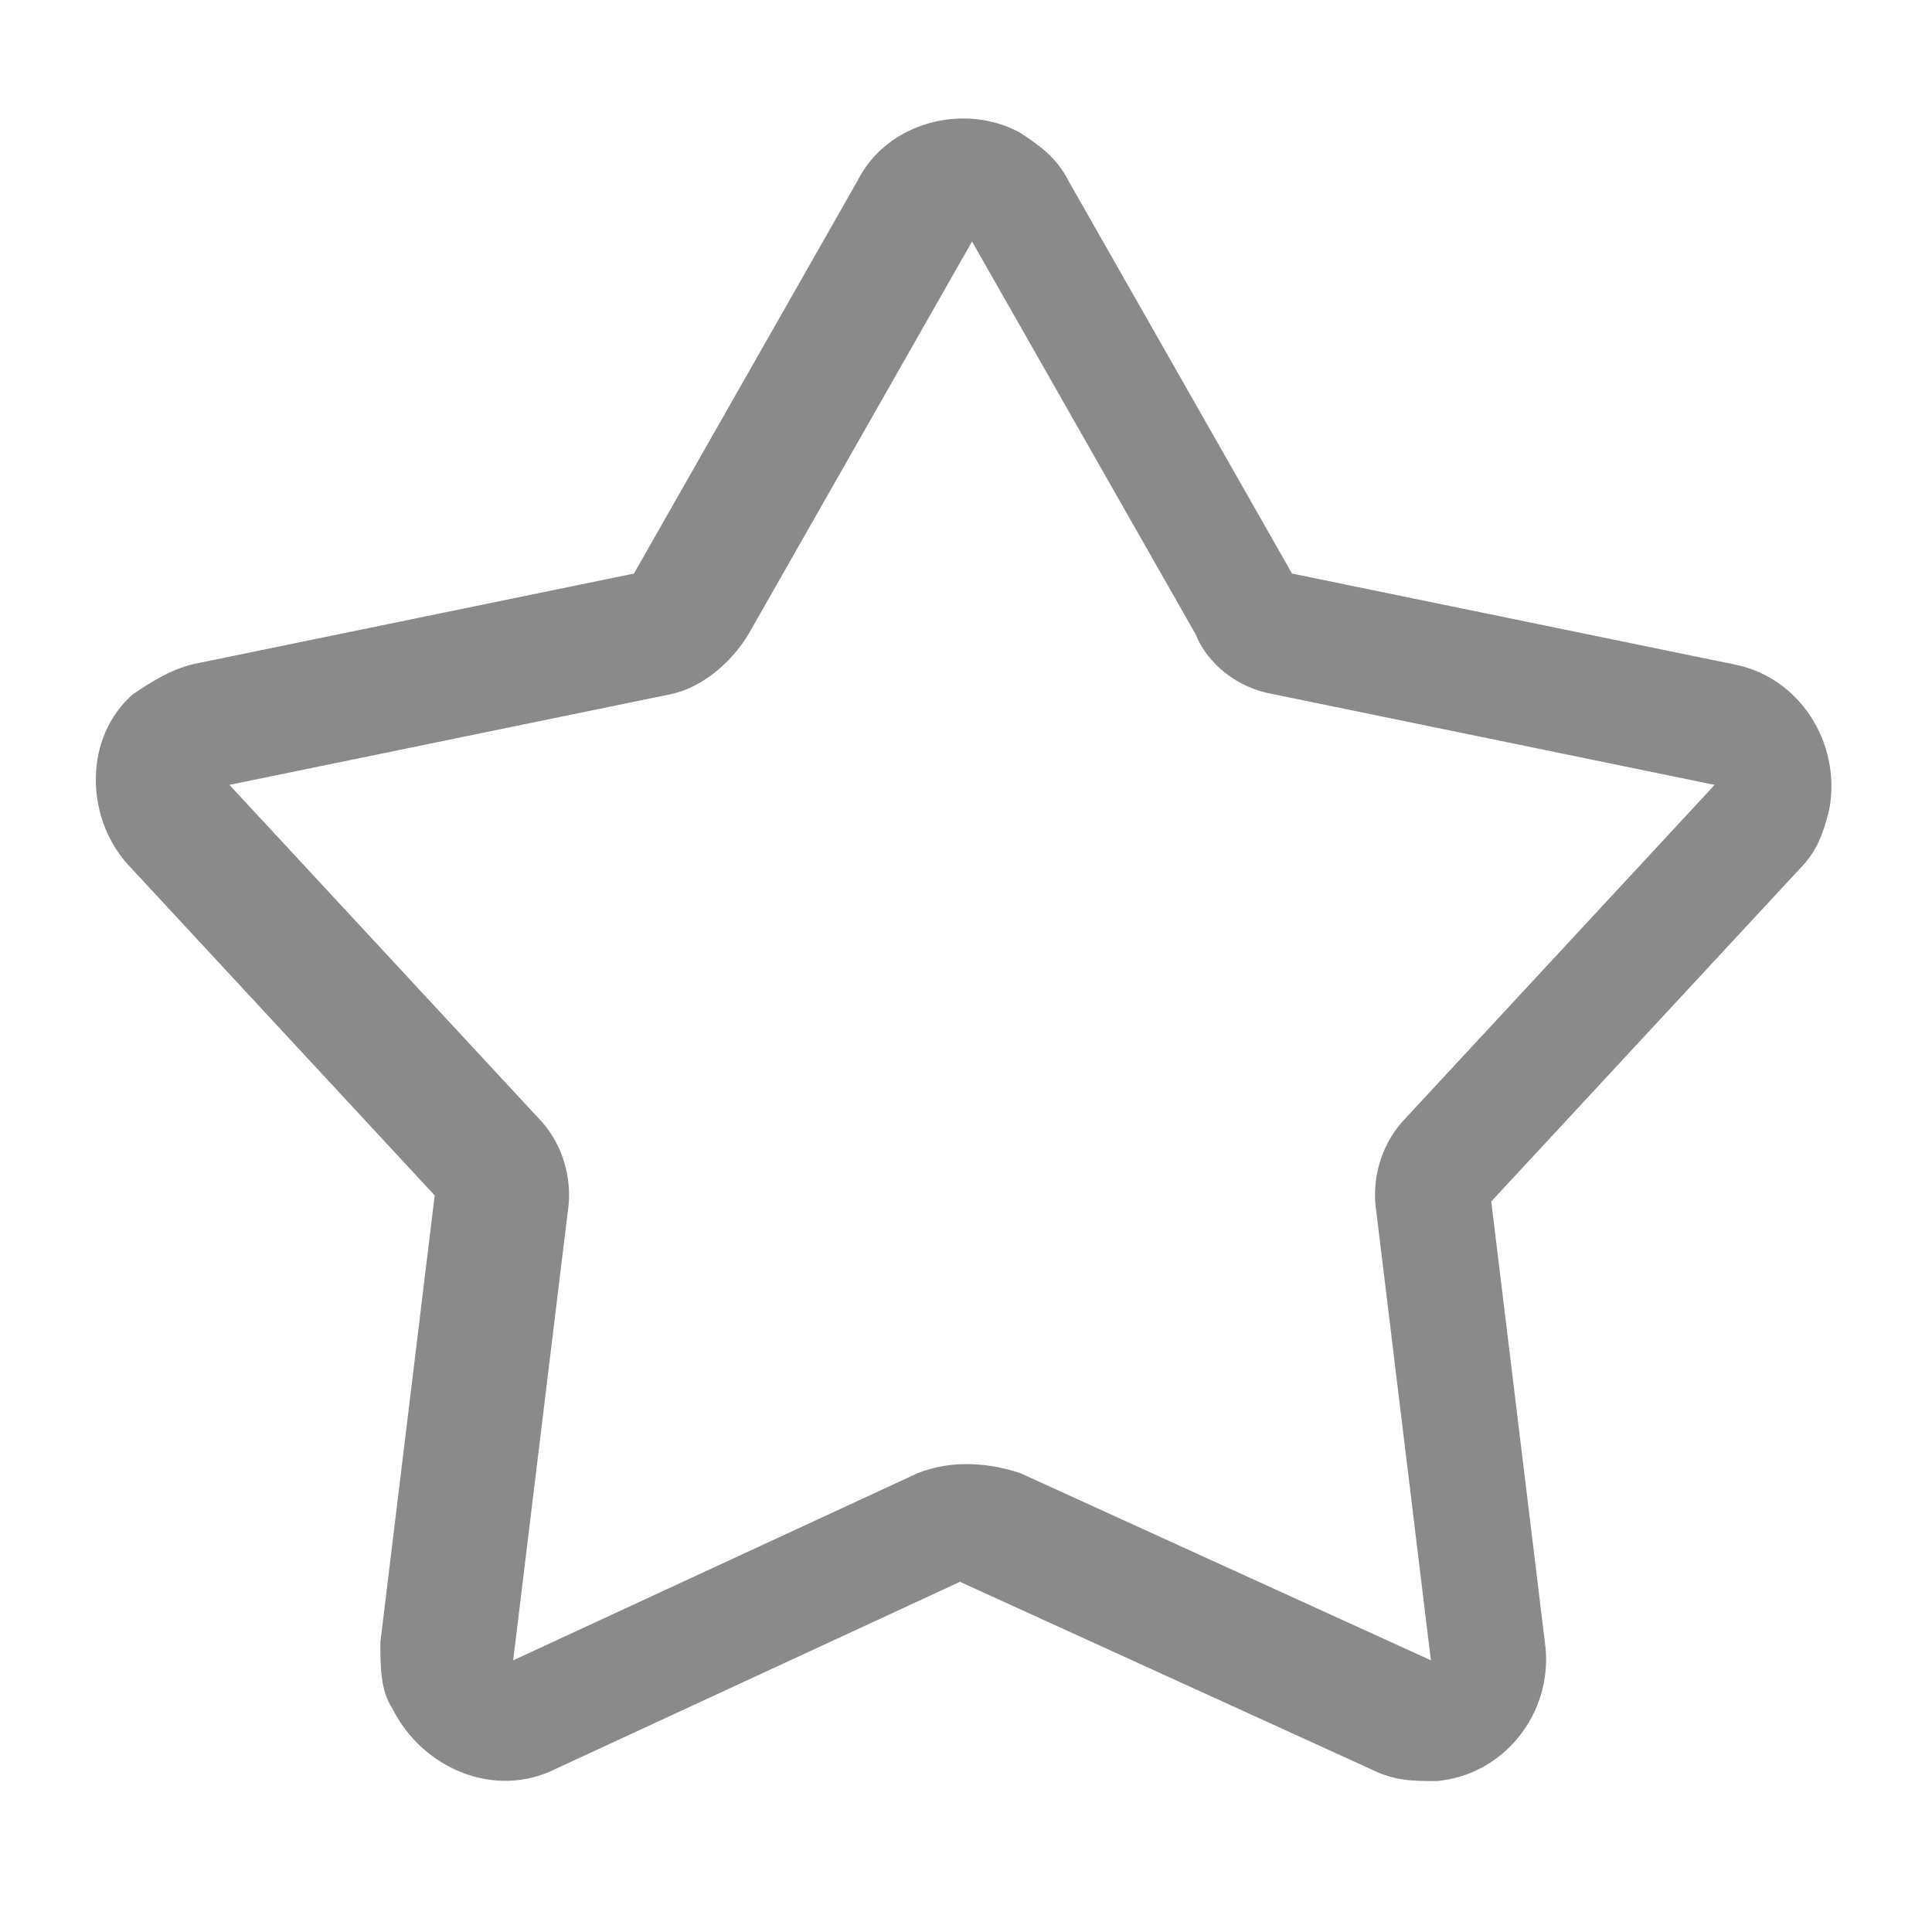
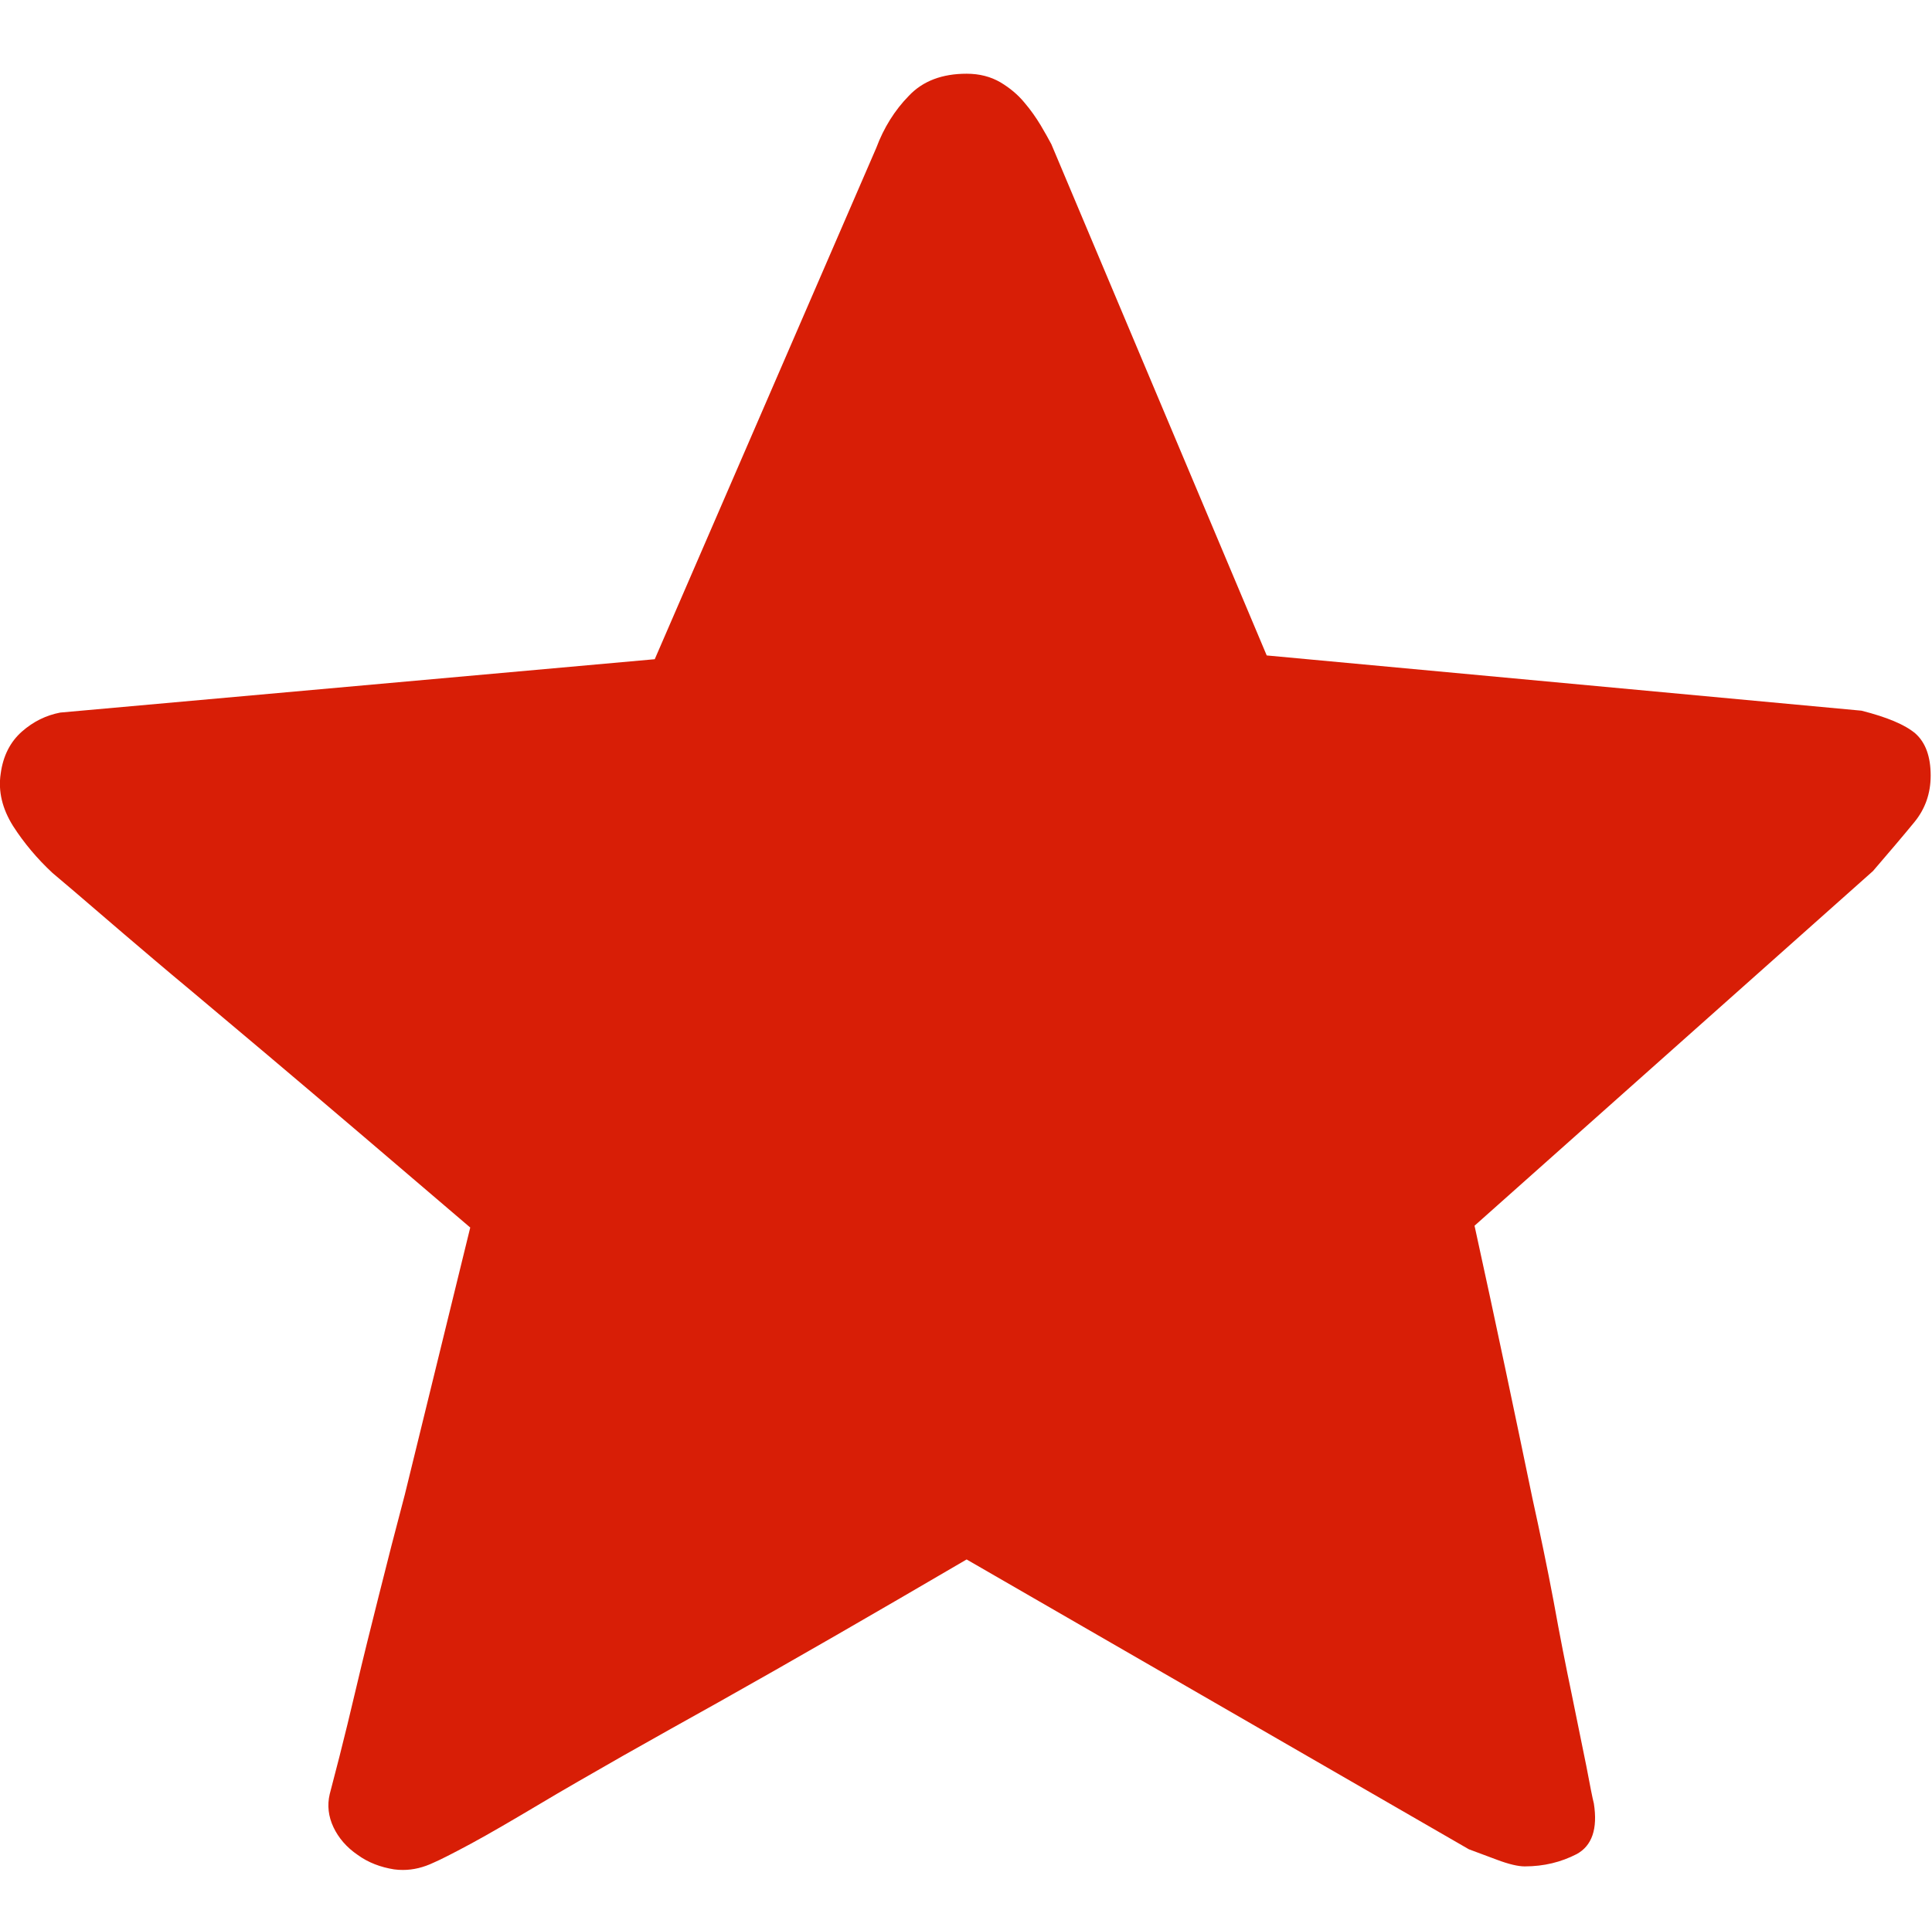
- <svg xmlns="http://www.w3.org/2000/svg" t="1597578171475" class="icon" viewBox="0 0 1024 1024" version="1.1" p-id="4855" width="200" height="200">
+ <svg xmlns="http://www.w3.org/2000/svg" t="1598707807710" class="icon" viewBox="0 0 1025 1024" version="1.1" p-id="2545" width="200.195" height="200">
  <defs>
    <style type="text/css" />
  </defs>
-   <path d="M486.4 780.8c16-6.4 35.2-6.4 54.4 0l217.6 99.2-28.8-236.8c-3.2-19.2 3.2-38.4 16-51.2l163.2-176-233.6-48c-19.2-3.2-35.2-16-41.6-32l-118.4-208-118.4 208c-9.6 16-25.6 28.8-41.6 32l-233.6 48 163.2 176c12.8 12.8 19.2 32 16 51.2l-28.8 236.8 214.4-99.2z m-192 156.8c-32 16-70.4 0-86.4-32-6.4-9.6-6.4-22.4-6.4-35.2l28.8-236.8-163.2-176c-22.4-25.6-22.4-67.2 3.2-89.6 9.6-6.4 19.2-12.8 32-16l233.6-48 118.4-208c16-32 57.6-41.6 86.4-25.6 9.6 6.4 19.2 12.8 25.6 25.6l118.4 208 233.6 48c35.2 6.4 57.6 41.6 51.2 76.8-3.2 12.8-6.4 22.4-16 32l-163.2 176 28.8 236.8c3.2 35.2-22.4 67.2-57.6 70.4-12.8 0-22.4 0-35.2-6.4l-217.6-99.2-214.4 99.2z" p-id="4856" fill="#8a8a8a" />
+   <path d="M512.825 39.121c-12.944 0-23.188 3.834-30.594 11.67-7.543 7.669-13.38 17.057-17.354 27.728L347.368 349.82 31.961 378.135c-7.406 1.419-14.228 4.699-20.344 10.085-6.123 5.42-9.975 12.809-11.253 22.342-1.418 9.388 0.866 18.648 6.558 27.755 5.839 9.088 12.799 17.34 20.898 24.899l11.253 9.533 26.039 22.339c10.67 9.085 22.476 19.199 35.845 30.289l40.259 33.868c32.012 27.009 67.995 57.739 108.262 92.164l-34.706 141.708c-4.833 18.199-9.393 35.982-13.798 53.631-4.403 17.503-8.406 33.56-11.811 48.094-3.416 14.506-6.403 26.87-9.098 37.4l-5.124 19.781c-1.434 5.979-0.709 11.949 1.987 17.643 2.707 5.698 6.971 10.673 12.809 14.646 5.694 4.139 12.224 6.558 19.337 7.695 1.584 0.224 3.154 0.307 4.72 0.307 5.476 0 10.886-1.334 16.204-3.861 3.416-1.444 10.103-4.832 19.922-10.113 9.951-5.39 21.617-12.228 35.276-20.337 13.518-8.116 28.75-16.784 45.396-26.316 16.637-9.389 33.561-18.922 50.485-28.315 39.566-22.197 83.377-47.514 131.754-75.824l266.461 153.792 14.813 5.53c6.394 2.416 11.364 3.555 14.782 3.555 10.254 0 19.351-2.278 27.606-6.529 8.098-4.415 11.245-13.361 9.1-26.896-0.71-2.699-1.985-9.248-3.976-19.781l-7.695-37.814c-3.129-14.954-6.39-31.458-9.668-49.659-3.416-18.223-7.25-36.425-11.241-54.624-8.961-43.263-19.061-91.502-30.716-144.679l211.407-188.228c8.818-10.253 16.074-18.787 21.908-25.897 5.833-7.112 8.682-15.367 8.682-24.759 0-10.085-2.705-17.504-8.116-22.338-5.555-4.7-15.083-8.668-28.592-12.09l-315.546-29.312-114.261-271.3c-1.418-2.697-3.265-5.973-5.684-10.085-2.415-3.974-5.262-8.116-8.684-12.089-3.415-4.137-7.668-7.692-12.652-10.667C525.625 40.678 519.65 39.121 512.825 39.121" p-id="2546" fill="#d81e06" />
</svg>
